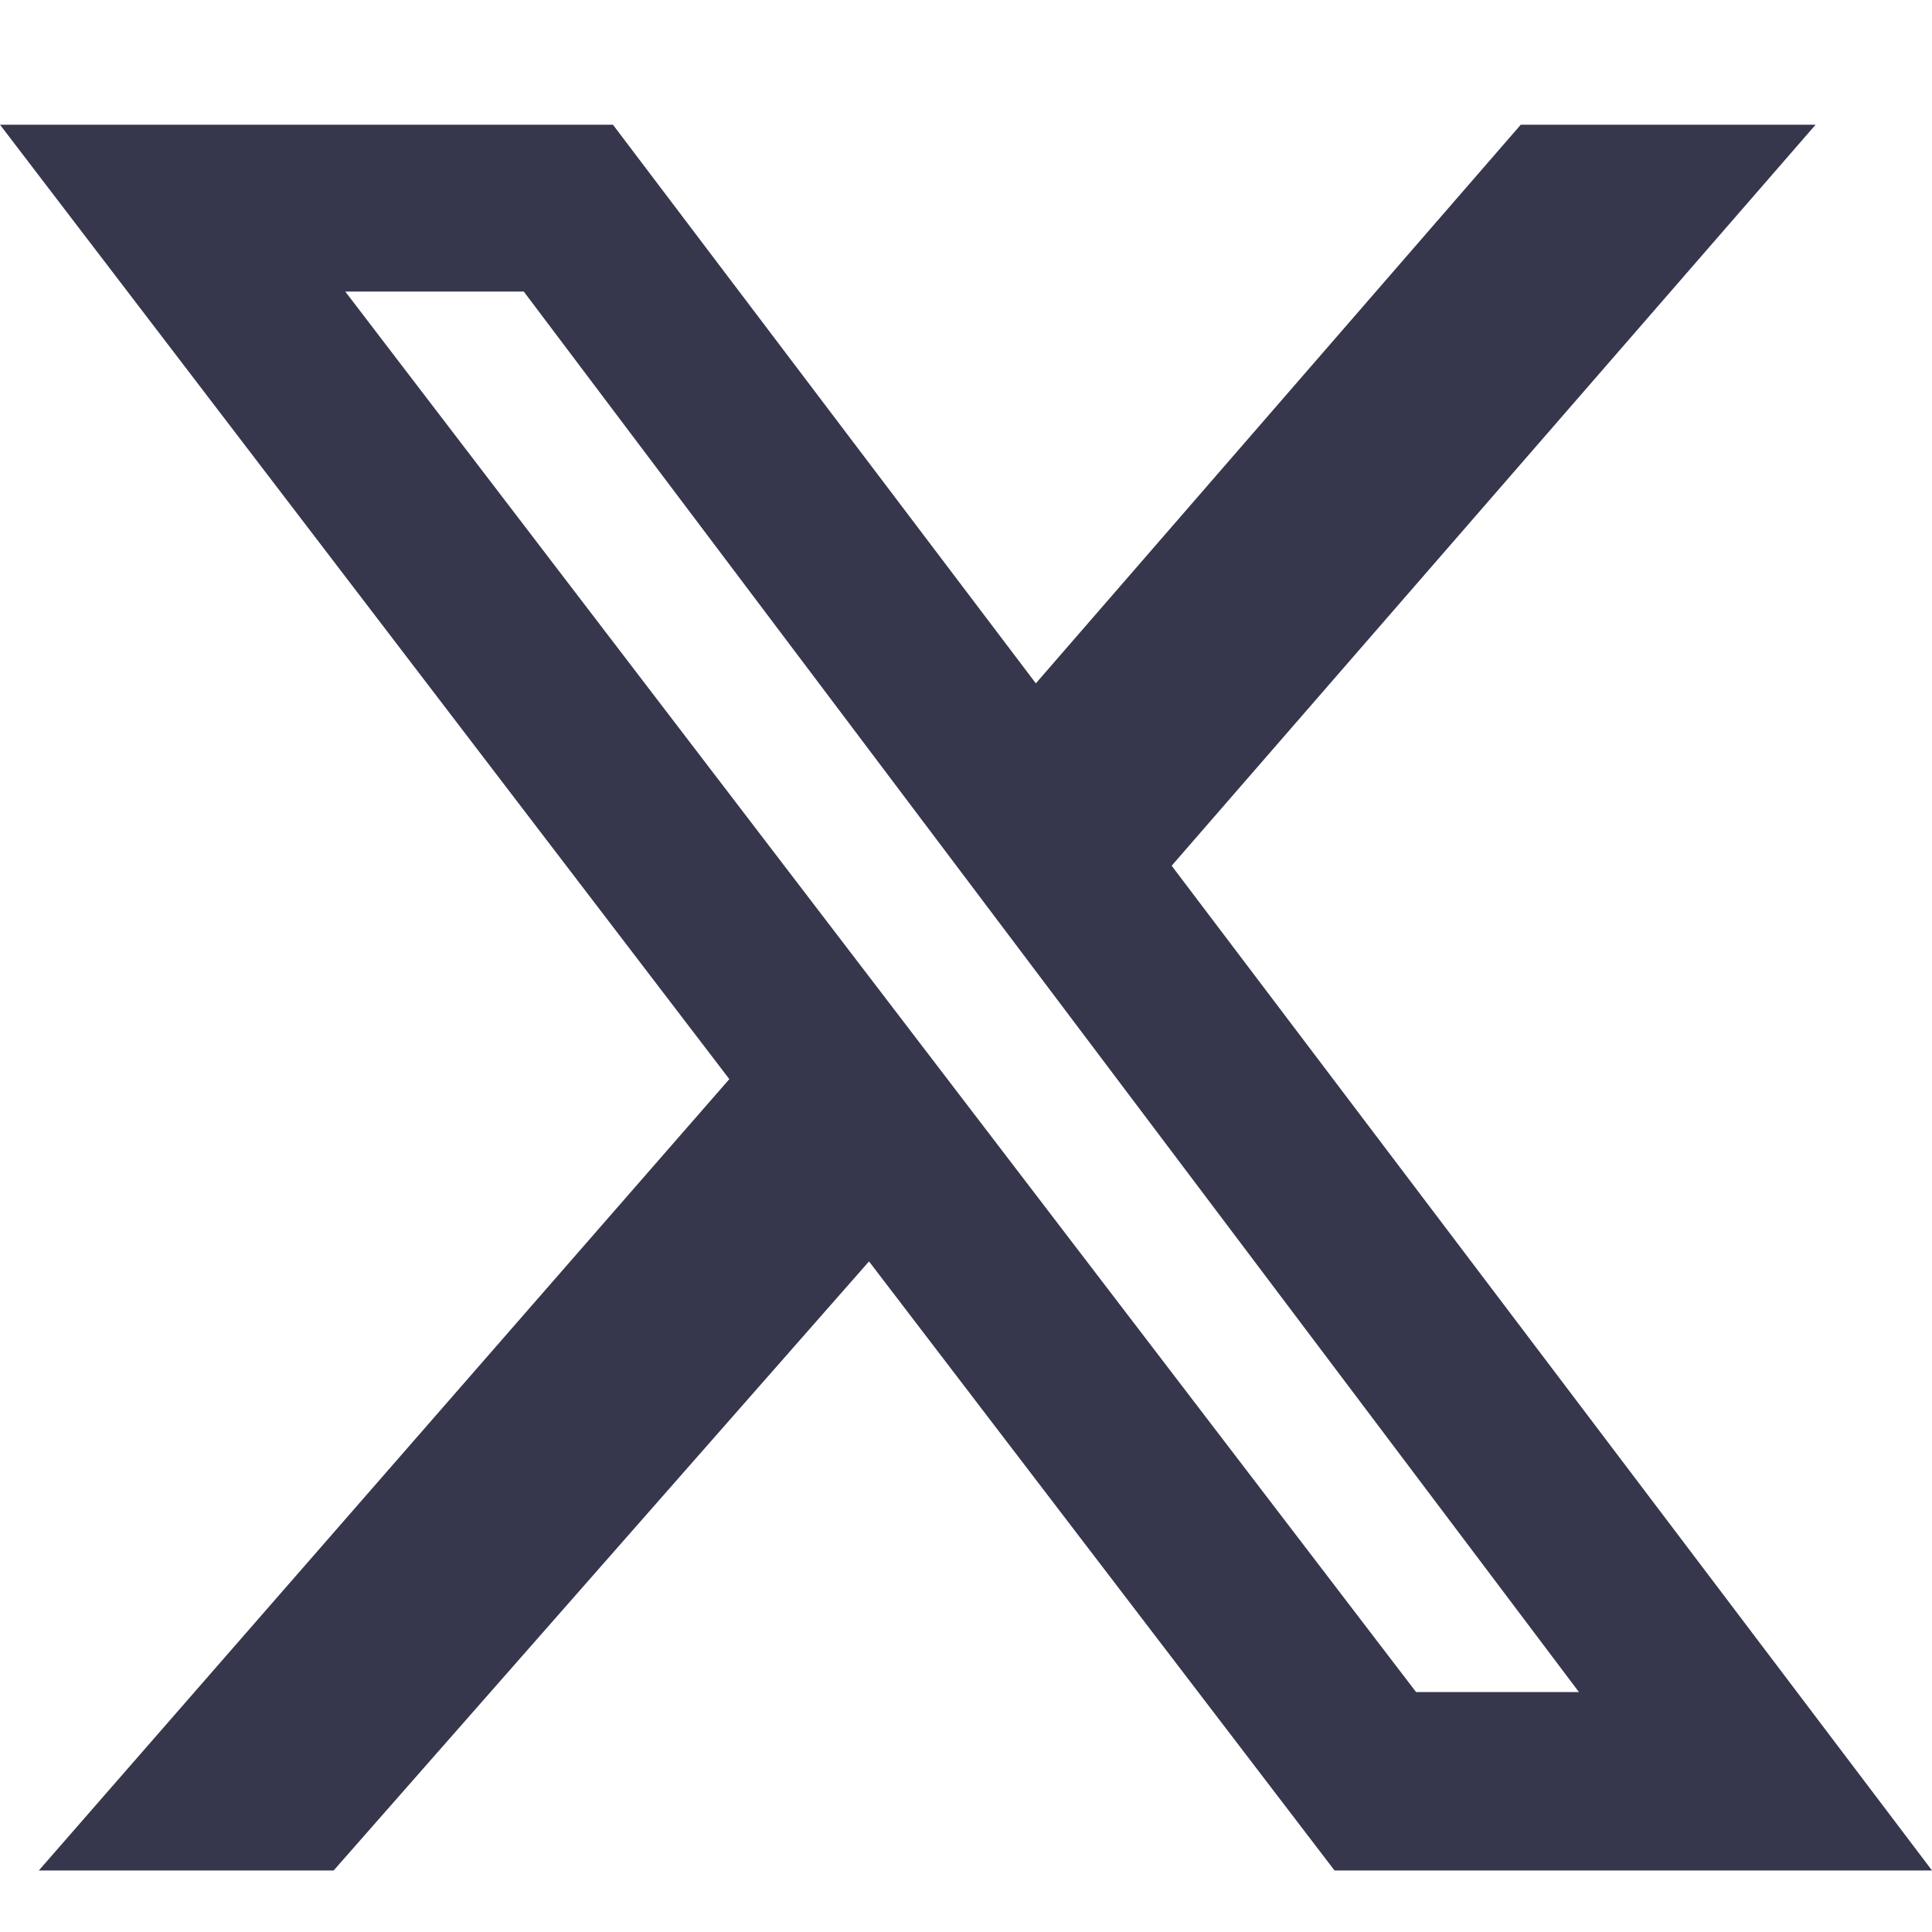
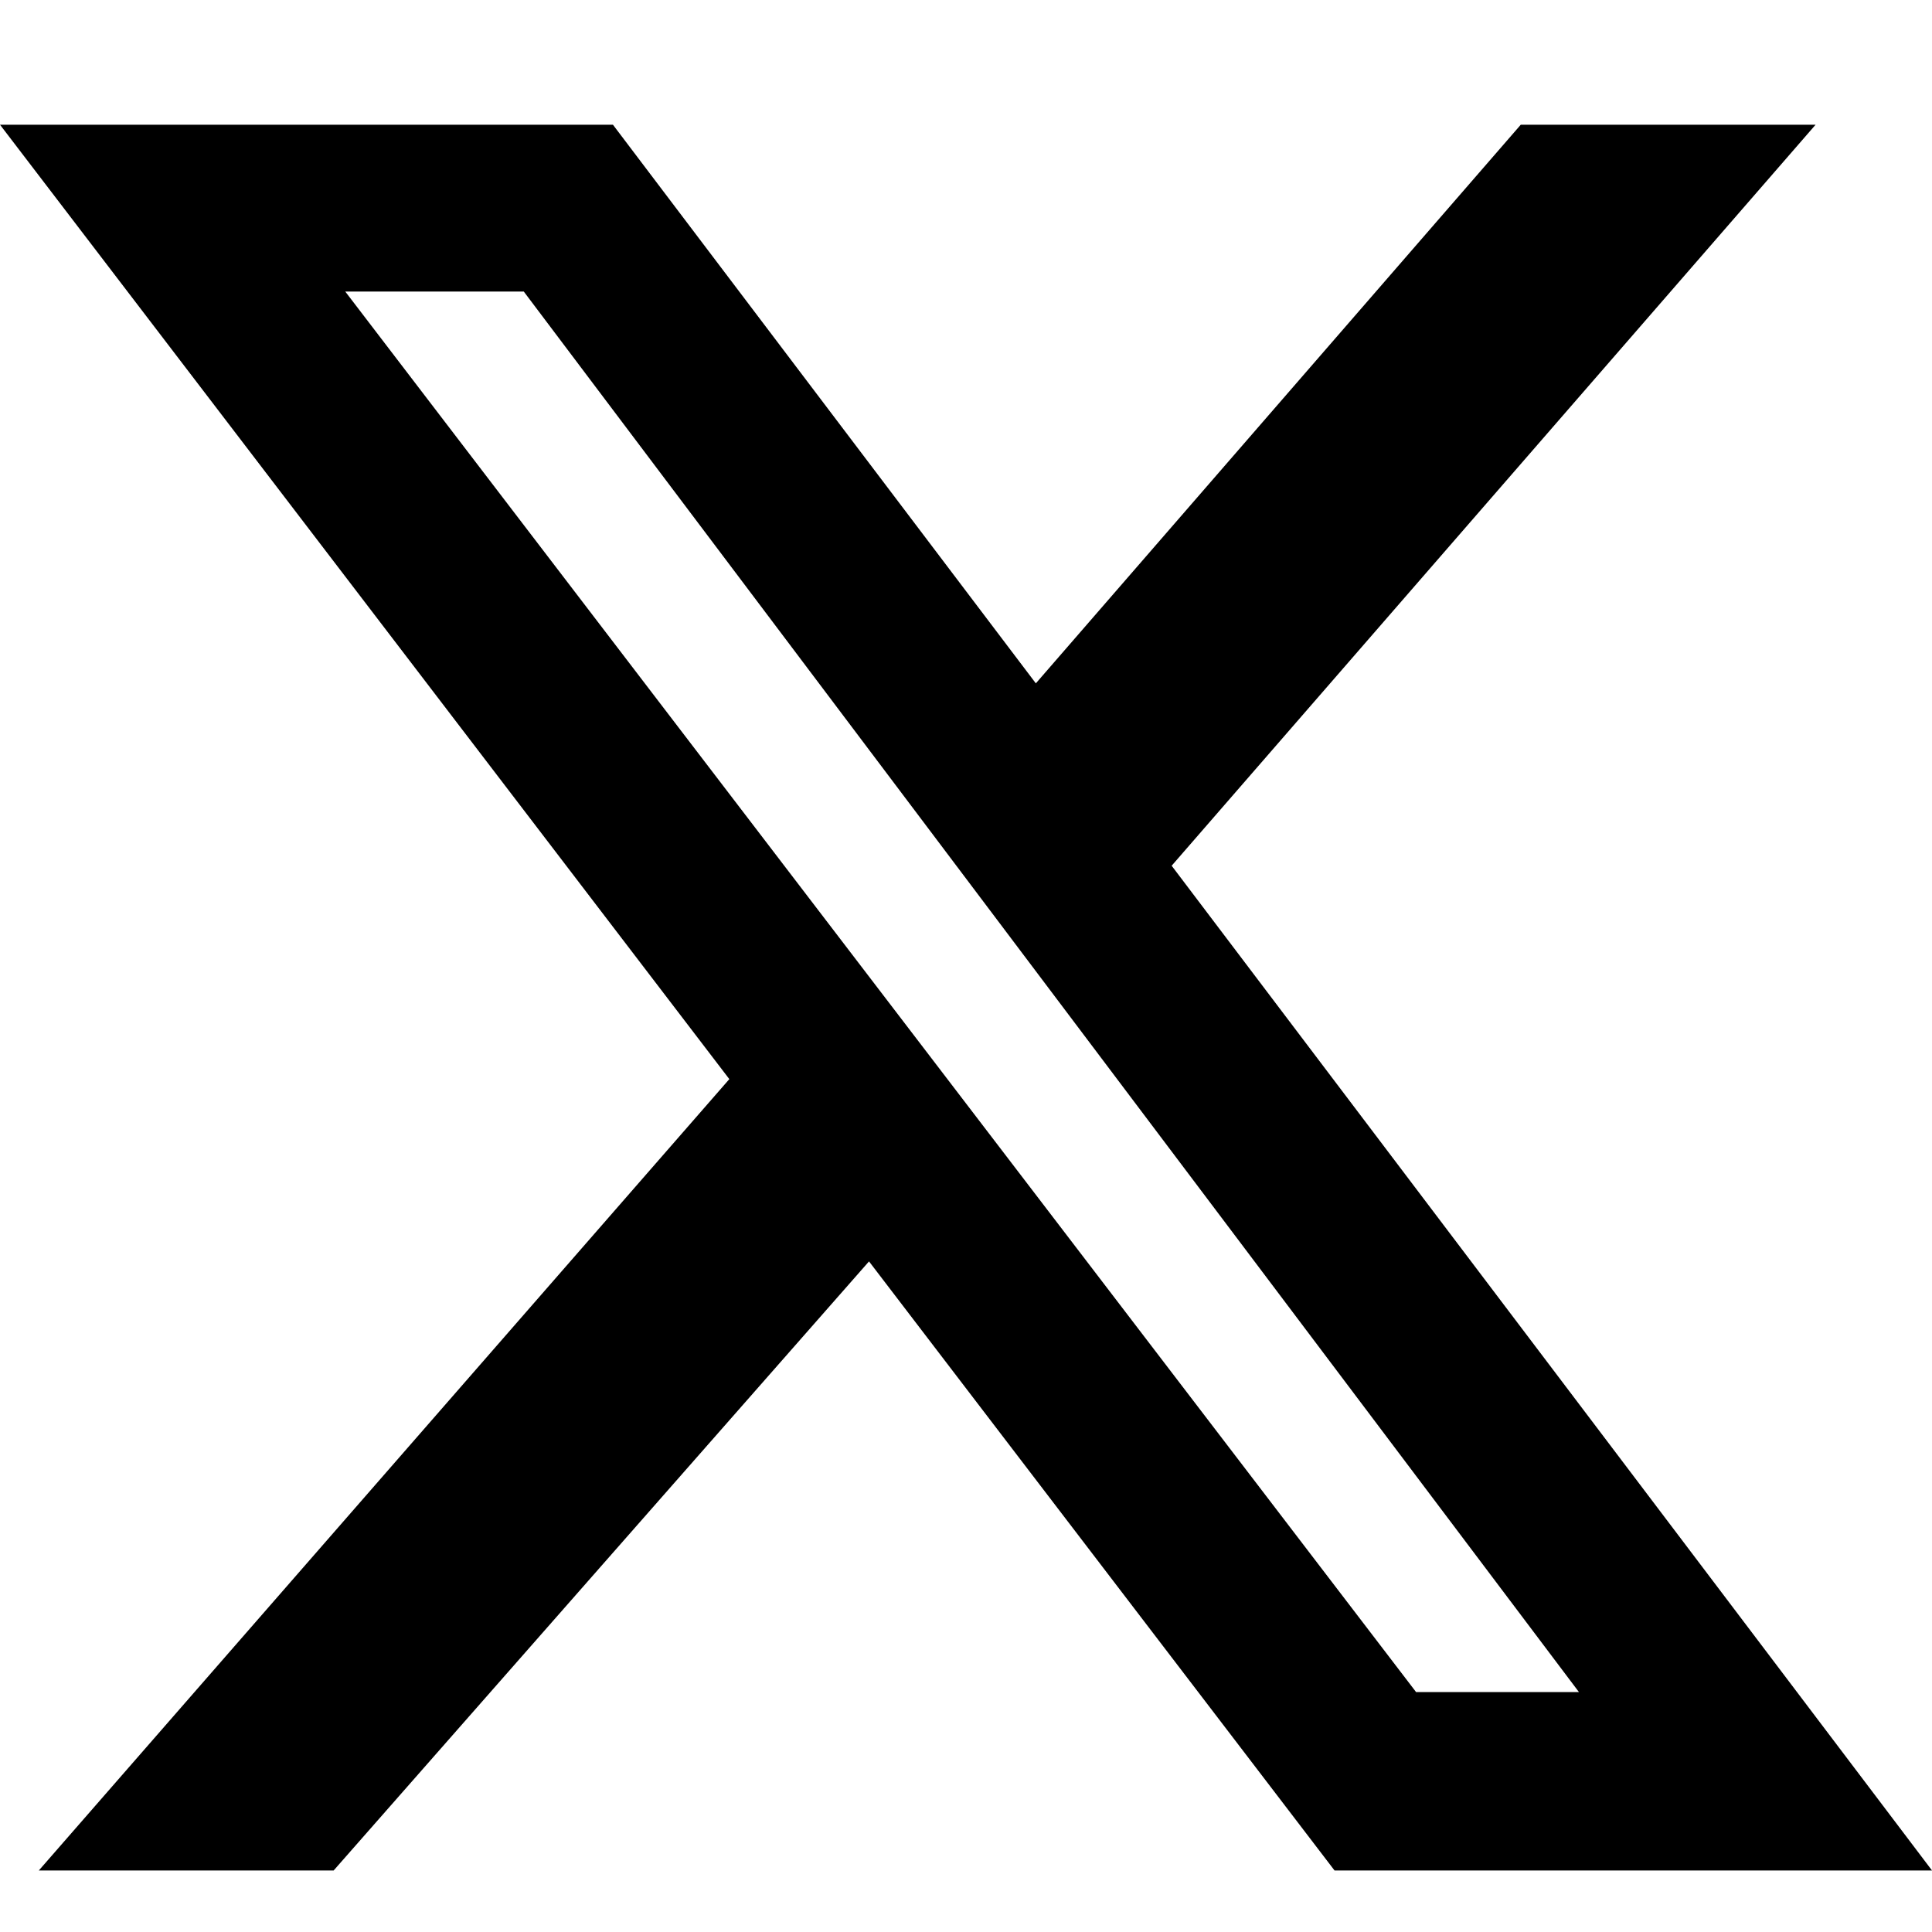
<svg xmlns="http://www.w3.org/2000/svg" width="20" height="20" viewBox="0 0 20 20" fill="none">
-   <path d="M15.743 1.291H18.795L12.129 8.962L20 19.363H13.815L8.996 13.058L3.454 19.363H0.402L7.55 11.171L0 1.291H6.345L10.723 7.074L15.743 1.291ZM14.659 17.516H16.345L5.422 3.018H3.574L14.659 17.516Z" fill="#36364C" />
+   <path d="M15.743 1.291H18.795L12.129 8.962L20 19.363H13.815L8.996 13.058L3.454 19.363H0.402L7.55 11.171L0 1.291H6.345L10.723 7.074L15.743 1.291ZM14.659 17.516H16.345L5.422 3.018H3.574L14.659 17.516Z" fill="currentColor" />
</svg>
